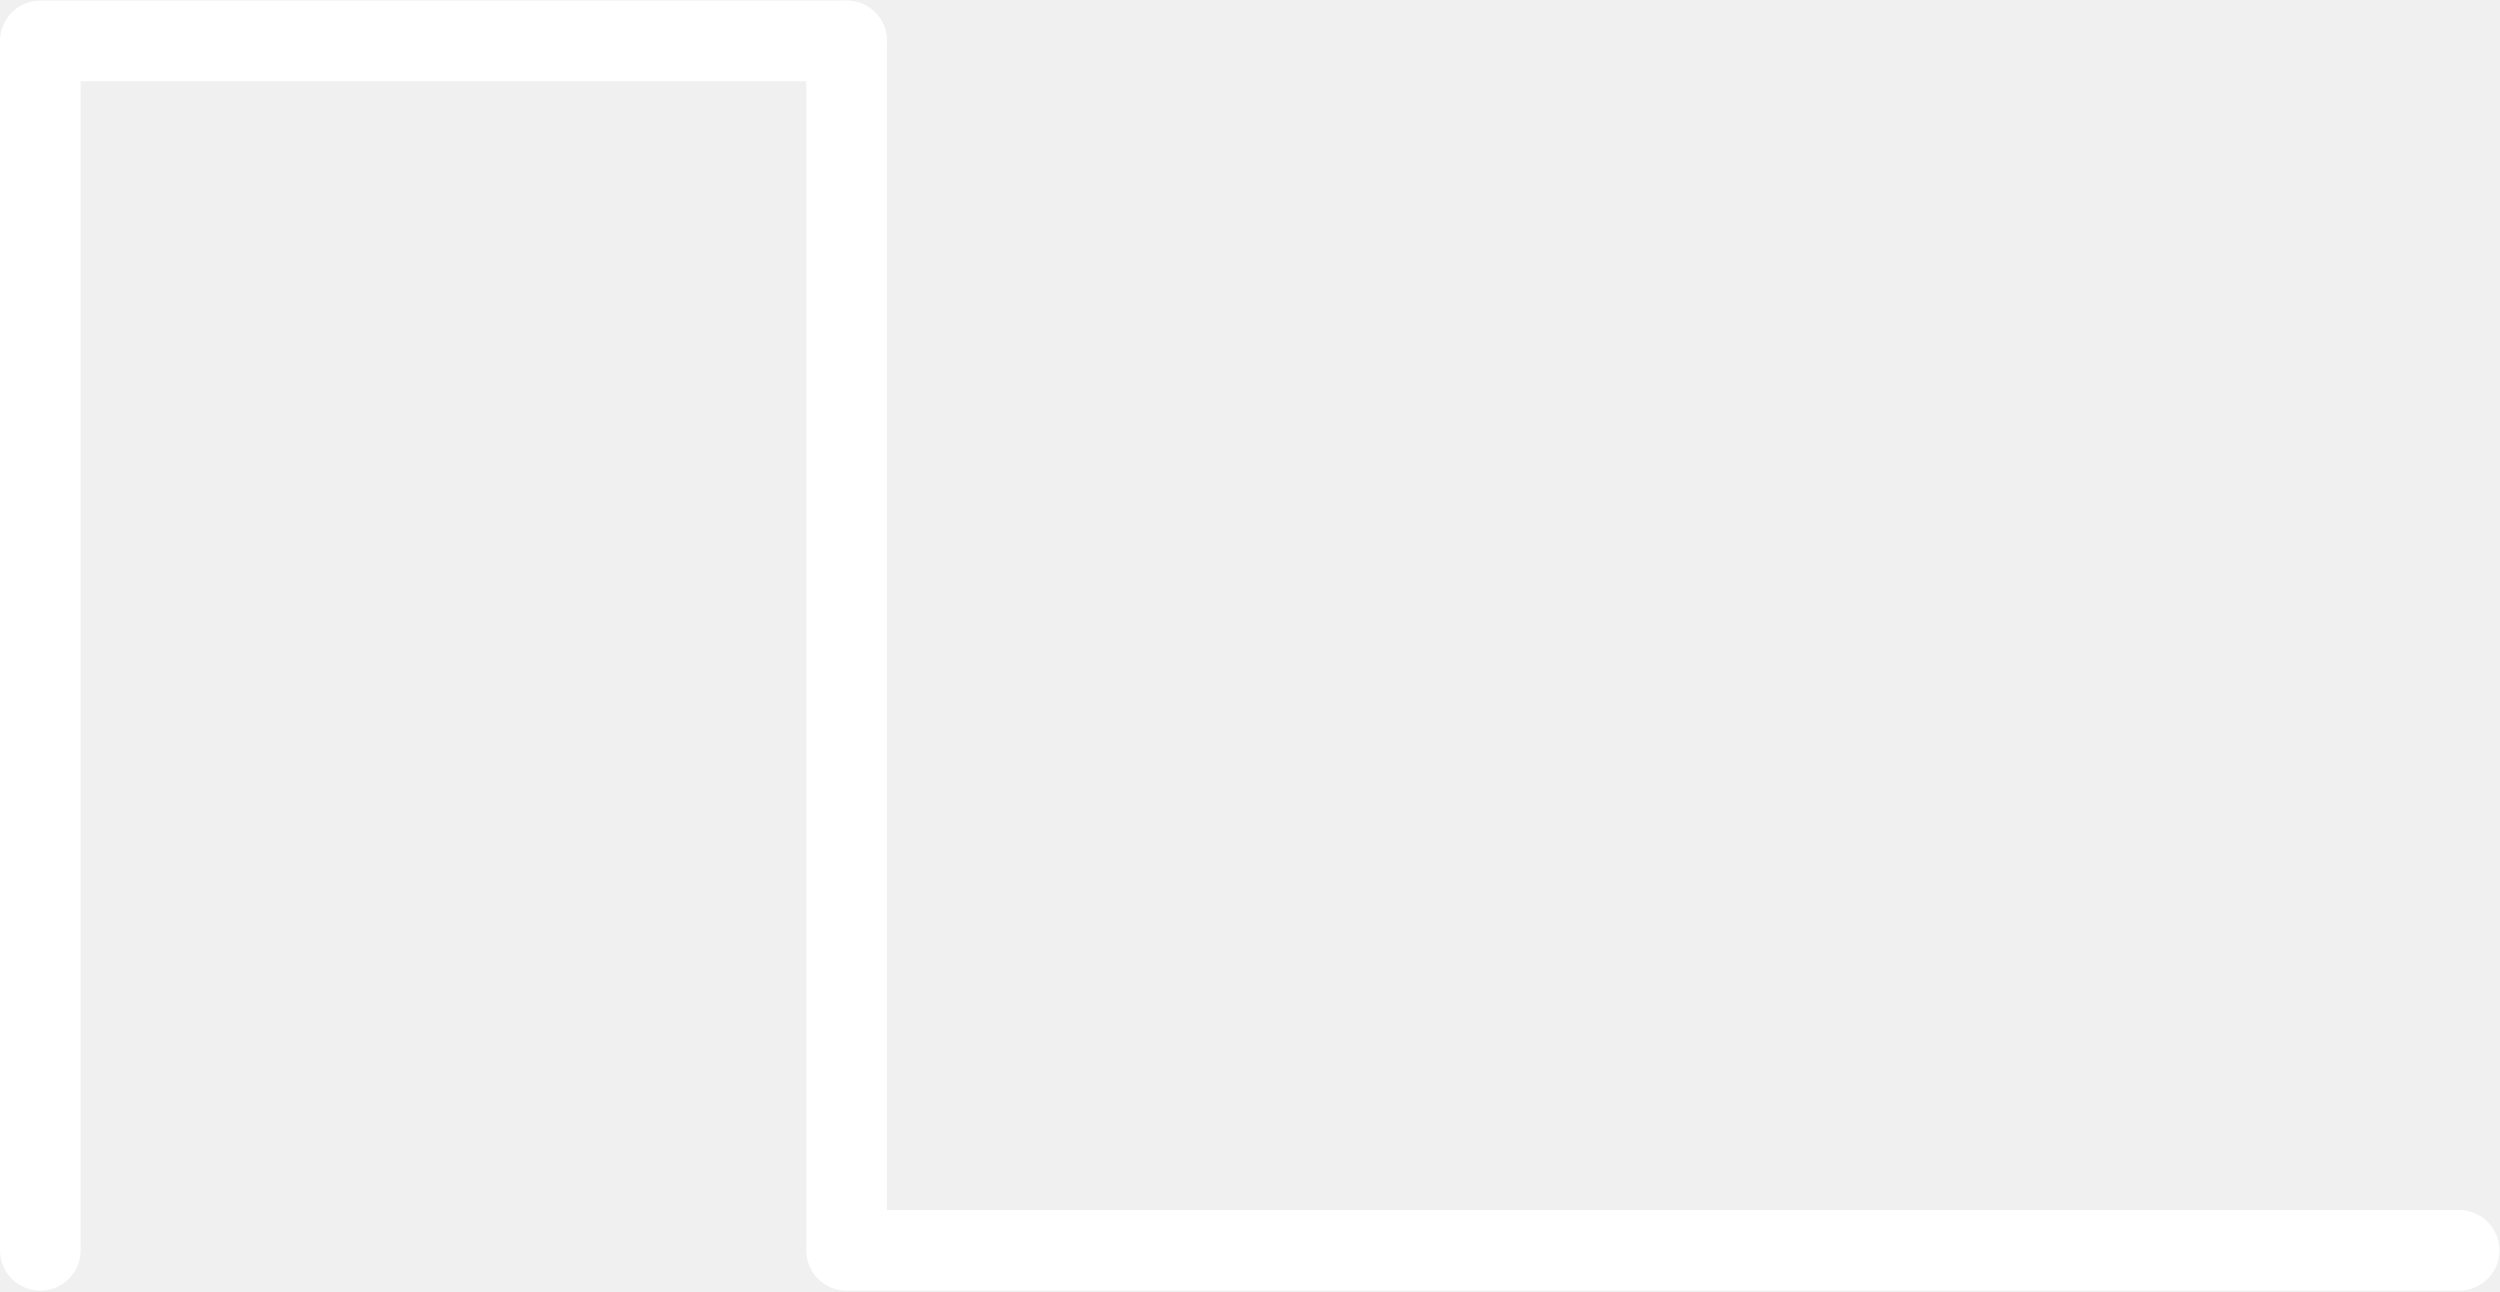
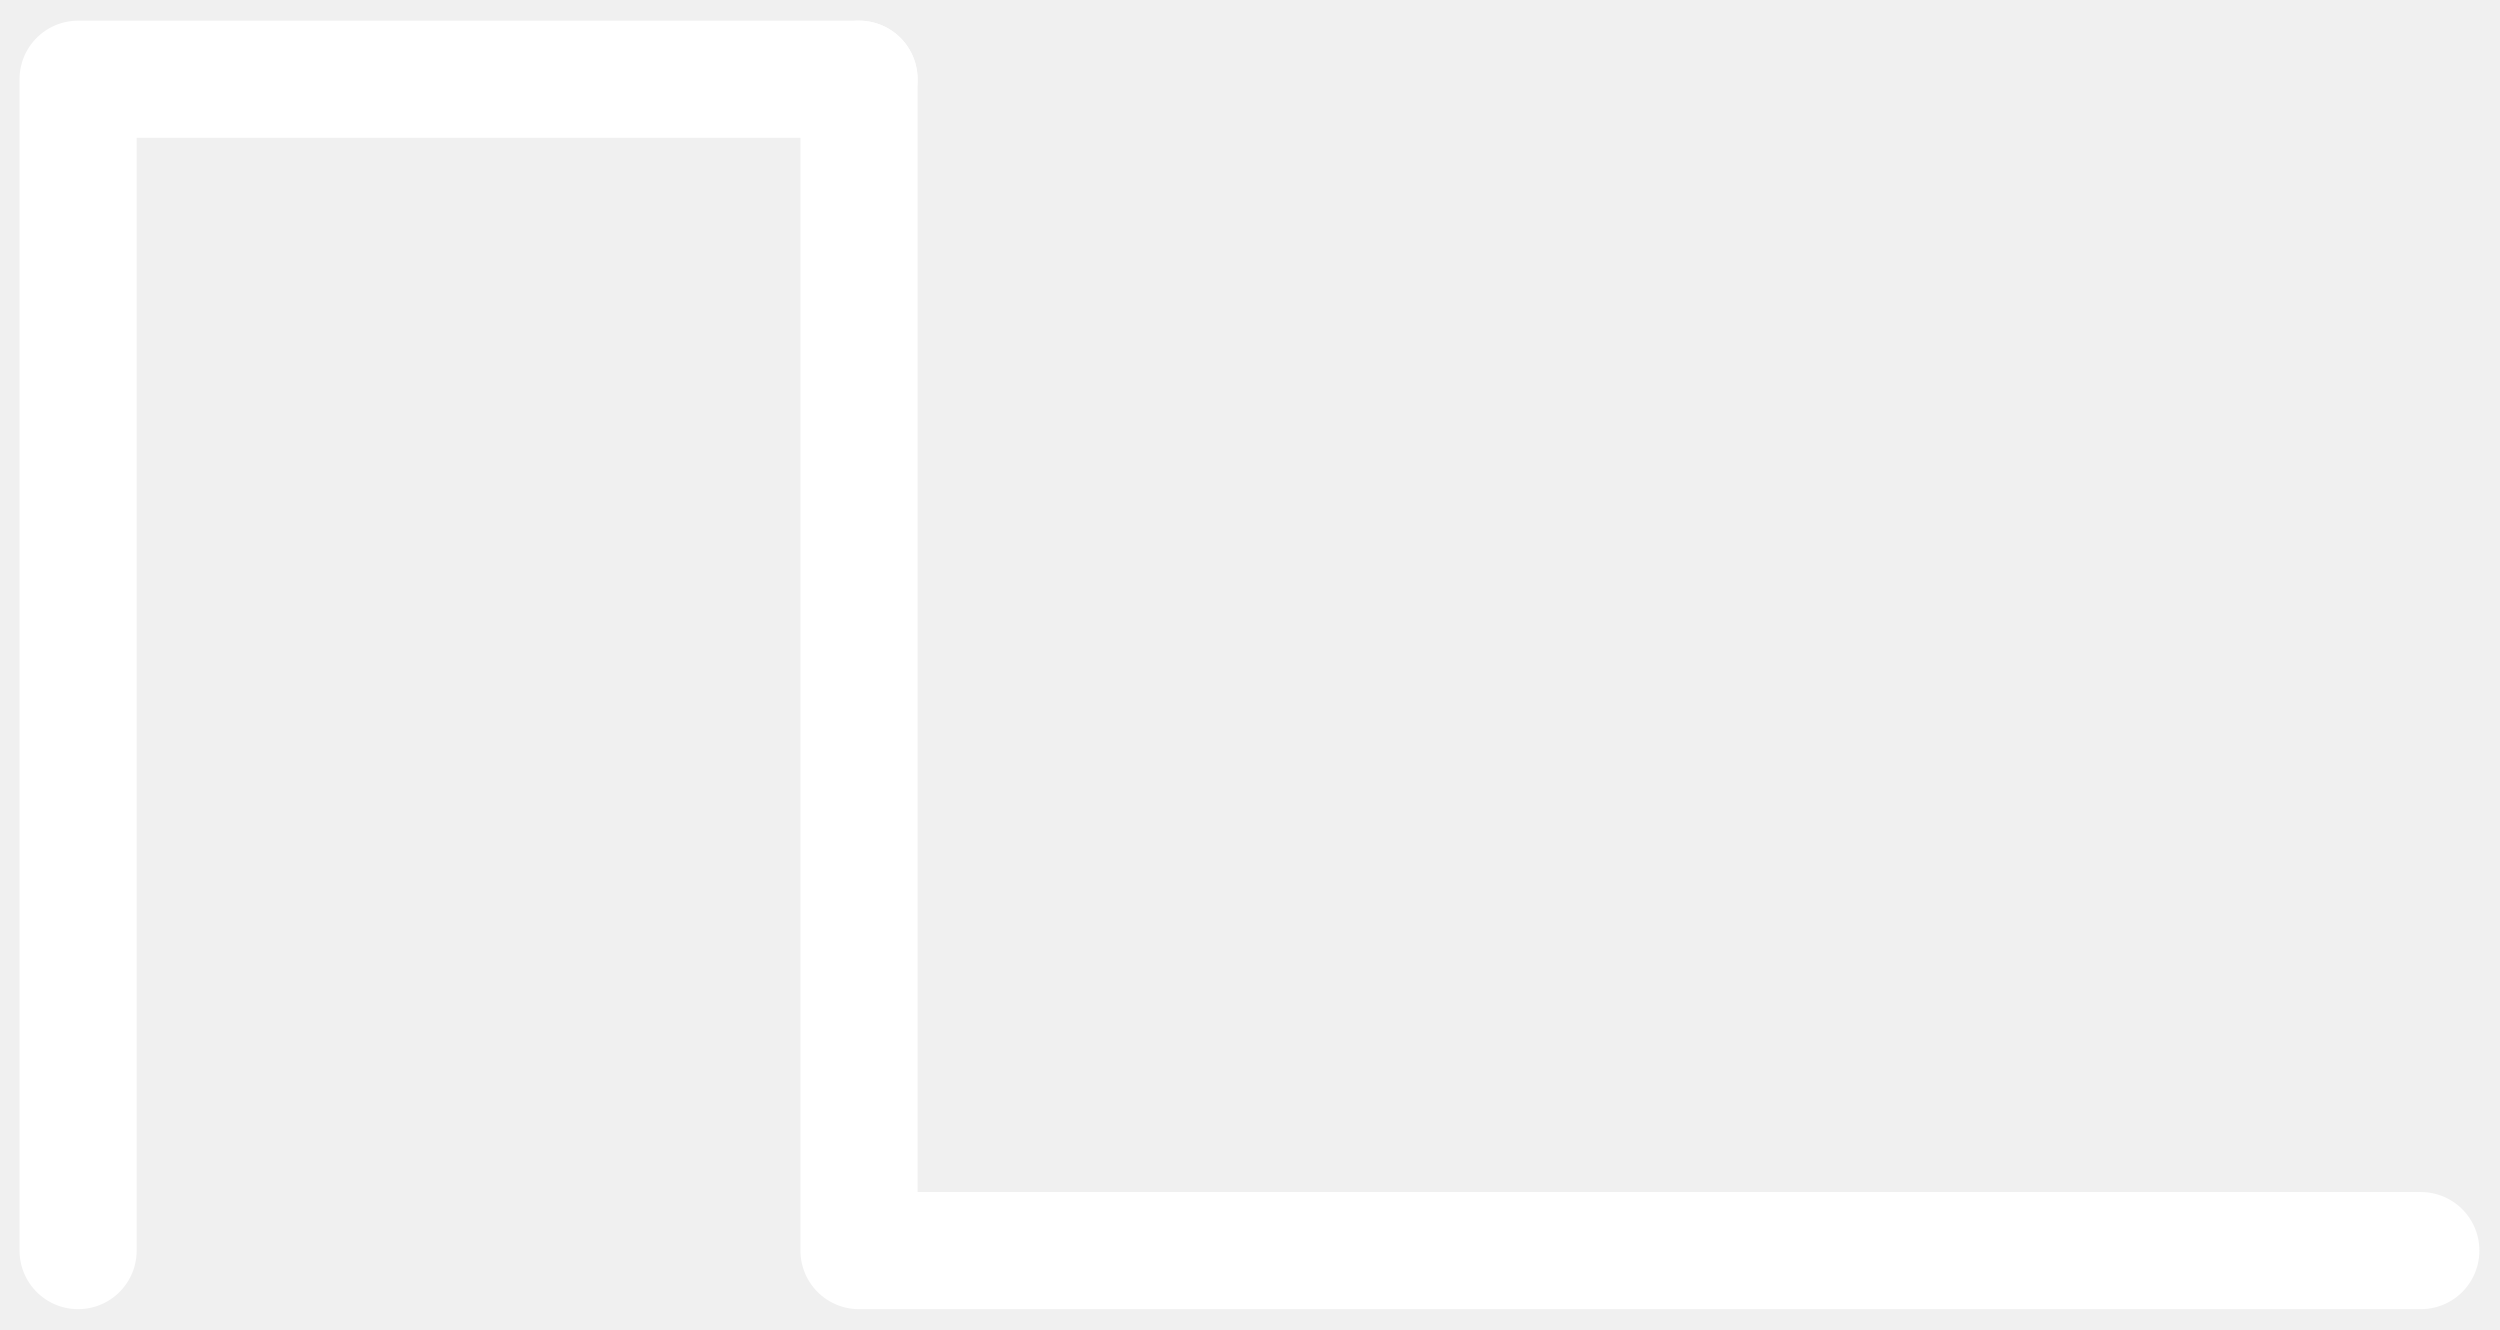
- <svg xmlns="http://www.w3.org/2000/svg" width="8.751mm" height="4.52mm" viewBox="0 0 31.007 16.014" id="svg2" version="1.1">
+ <svg xmlns="http://www.w3.org/2000/svg" width="9.035mm" height="4.806mm" viewBox="0 0 32.014 17.028" id="svg2" version="1.1">
  <defs id="defs4" />
-   <g id="layer1" transform="translate(-9.49995,-36.85508)">
+   <g id="layer1" transform="translate(-8.9999,-36.34796)">
    <path style="opacity:1;fill:#ffffff;fill-opacity:1;fill-rule:nonzero;stroke:#4d4d4d;stroke-width:0.504;stroke-linecap:round;stroke-linejoin:round;stroke-miterlimit:4;stroke-dasharray:none;stroke-opacity:0.194" d="" id="path3348" />
-     <g id="g4164">
-       <path id="path4158" d="m 10,52.362 0,-15 10,0" style="fill:none;fill-rule:evenodd;stroke:#ffffff;stroke-width:1px;stroke-linecap:round;stroke-linejoin:round;stroke-opacity:1" />
-       <path id="path4160" d="m 20,37.362 0,15 20,0" style="fill:none;fill-rule:evenodd;stroke:#ffffff;stroke-width:1px;stroke-linecap:round;stroke-linejoin:round;stroke-opacity:1" />
+     <g id="g4164" style="stroke-width:1.5;stroke-miterlimit:4;stroke-dasharray:none">
+       <path id="path4158" d="m 10,52.362 0,-15 10,0" style="fill:none;fill-rule:evenodd;stroke:#ffffff;stroke-width:1.5;stroke-linecap:round;stroke-linejoin:round;stroke-miterlimit:4;stroke-dasharray:none;stroke-opacity:1" />
+       <path id="path4160" d="m 20,37.362 0,15 20,0" style="fill:none;fill-rule:evenodd;stroke:#ffffff;stroke-width:1.5;stroke-linecap:round;stroke-linejoin:round;stroke-miterlimit:4;stroke-dasharray:none;stroke-opacity:1" />
    </g>
  </g>
</svg>
